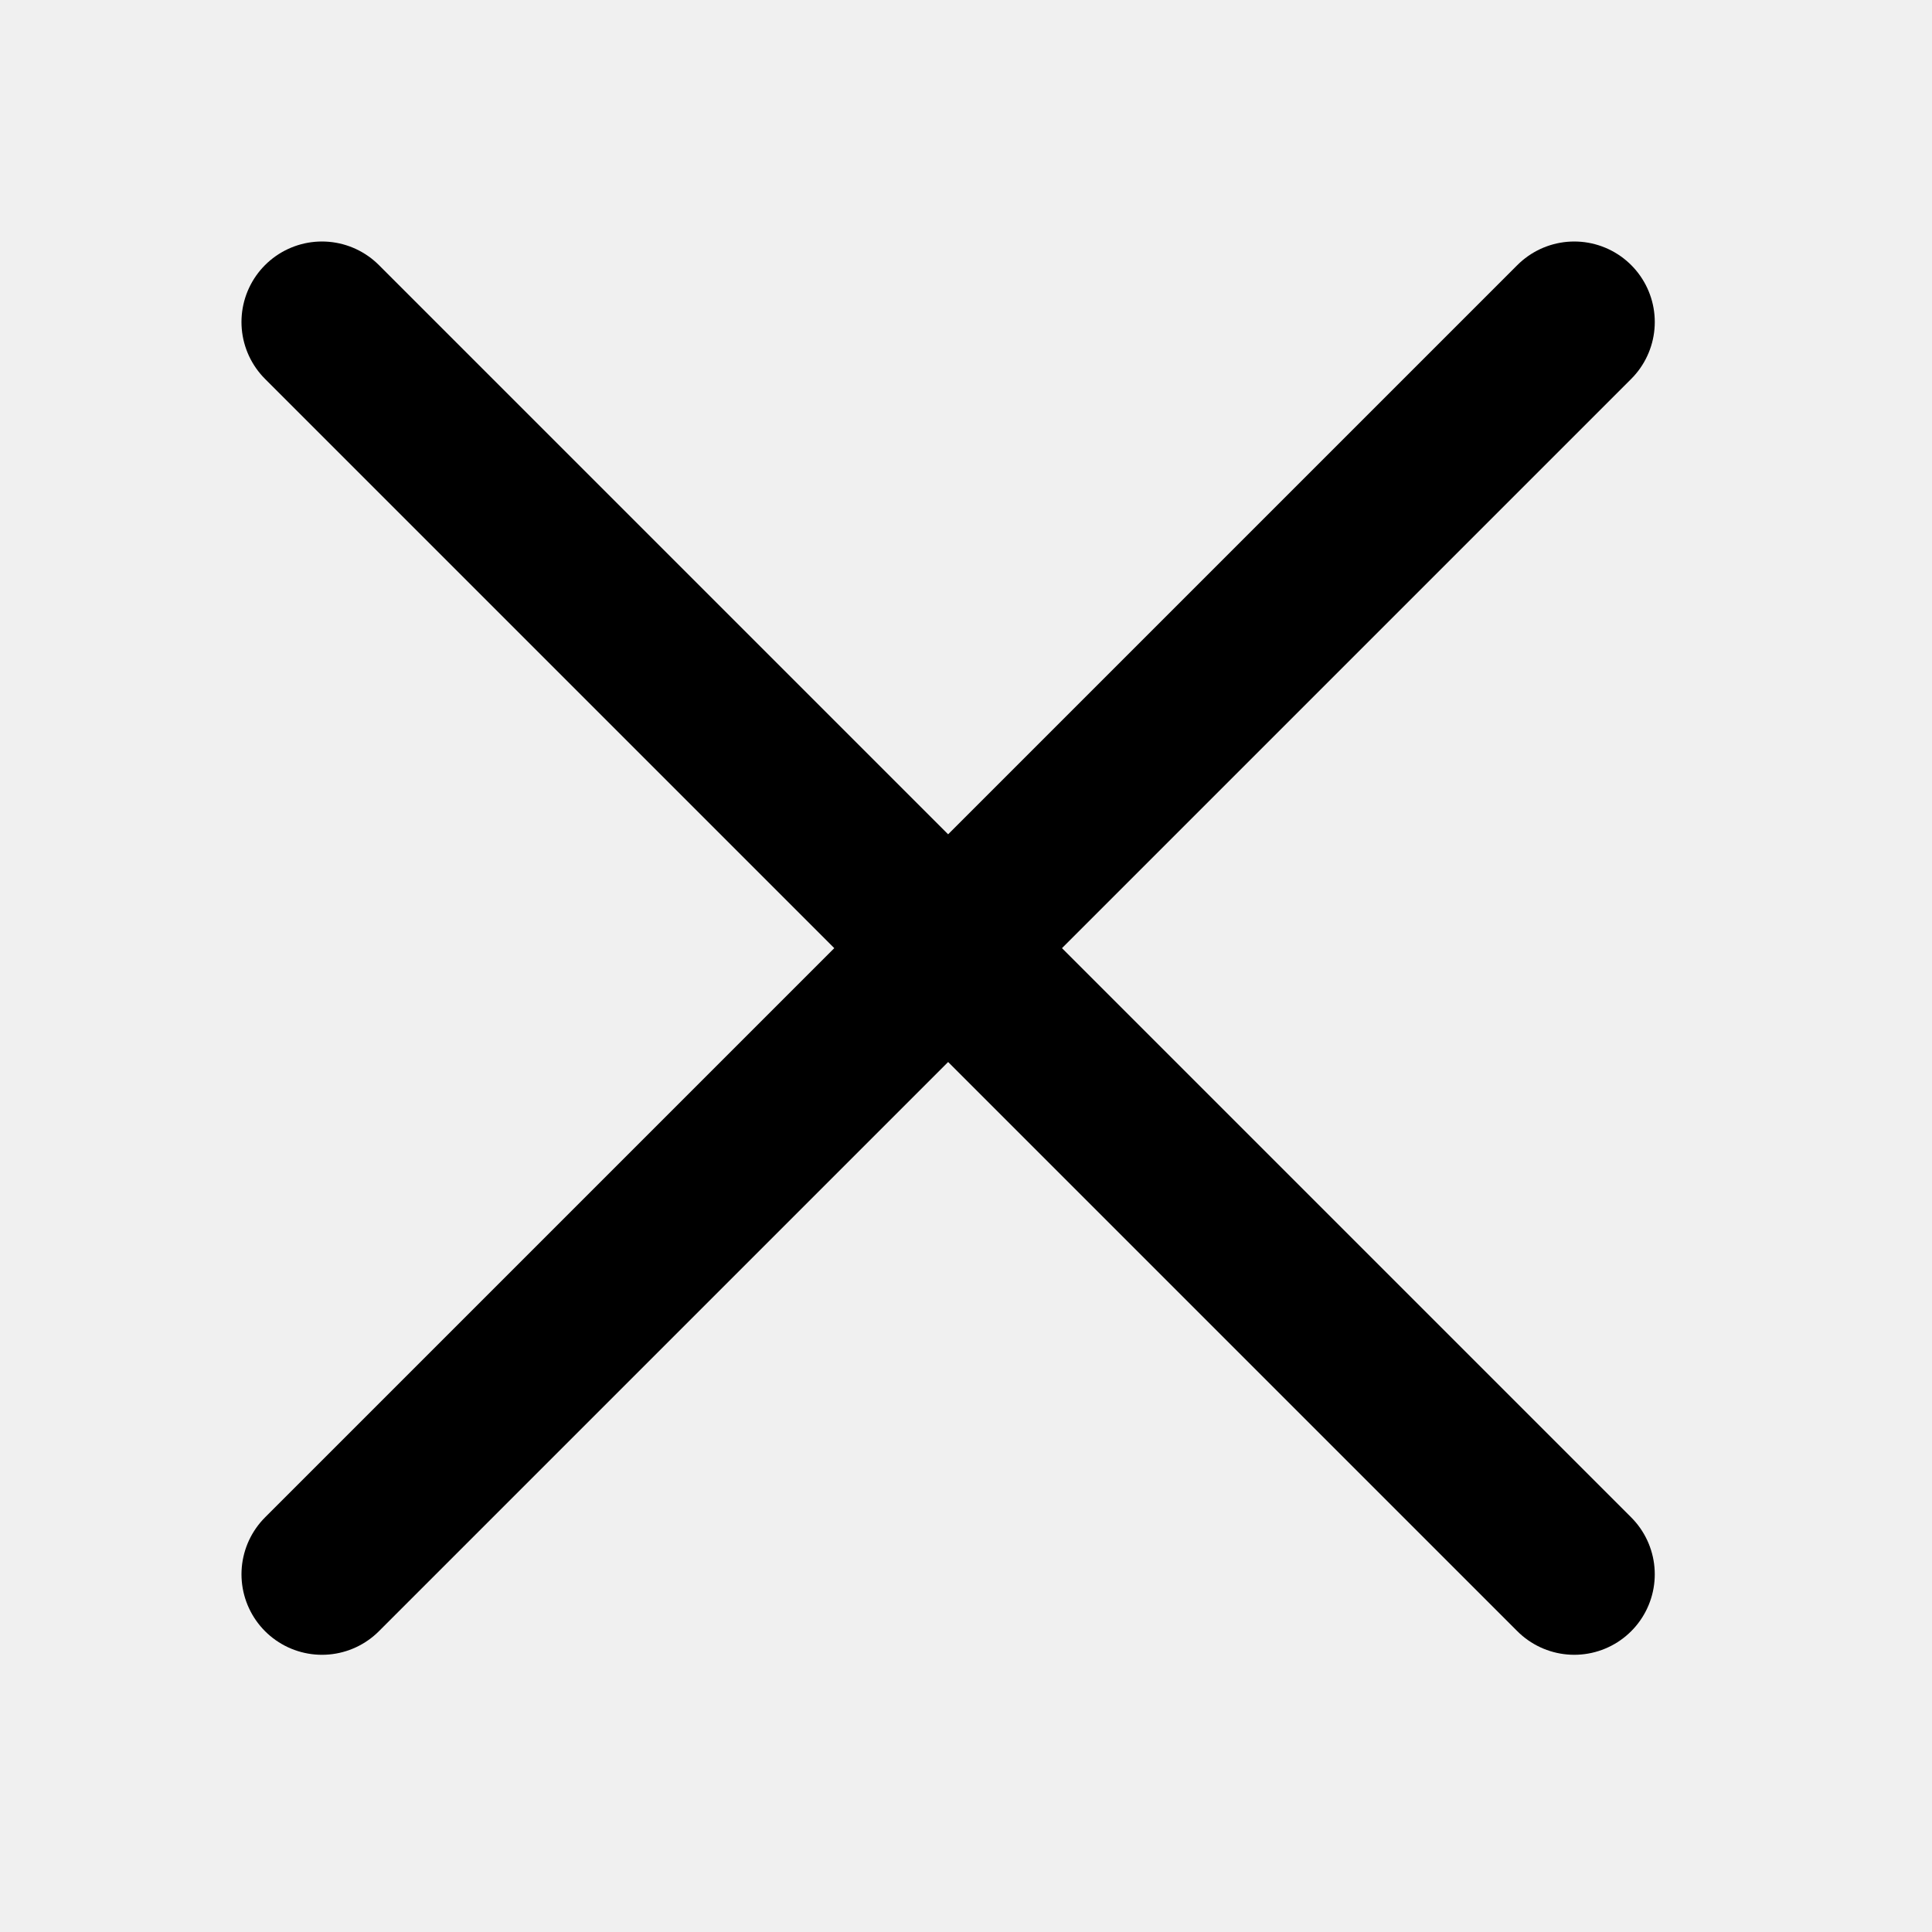
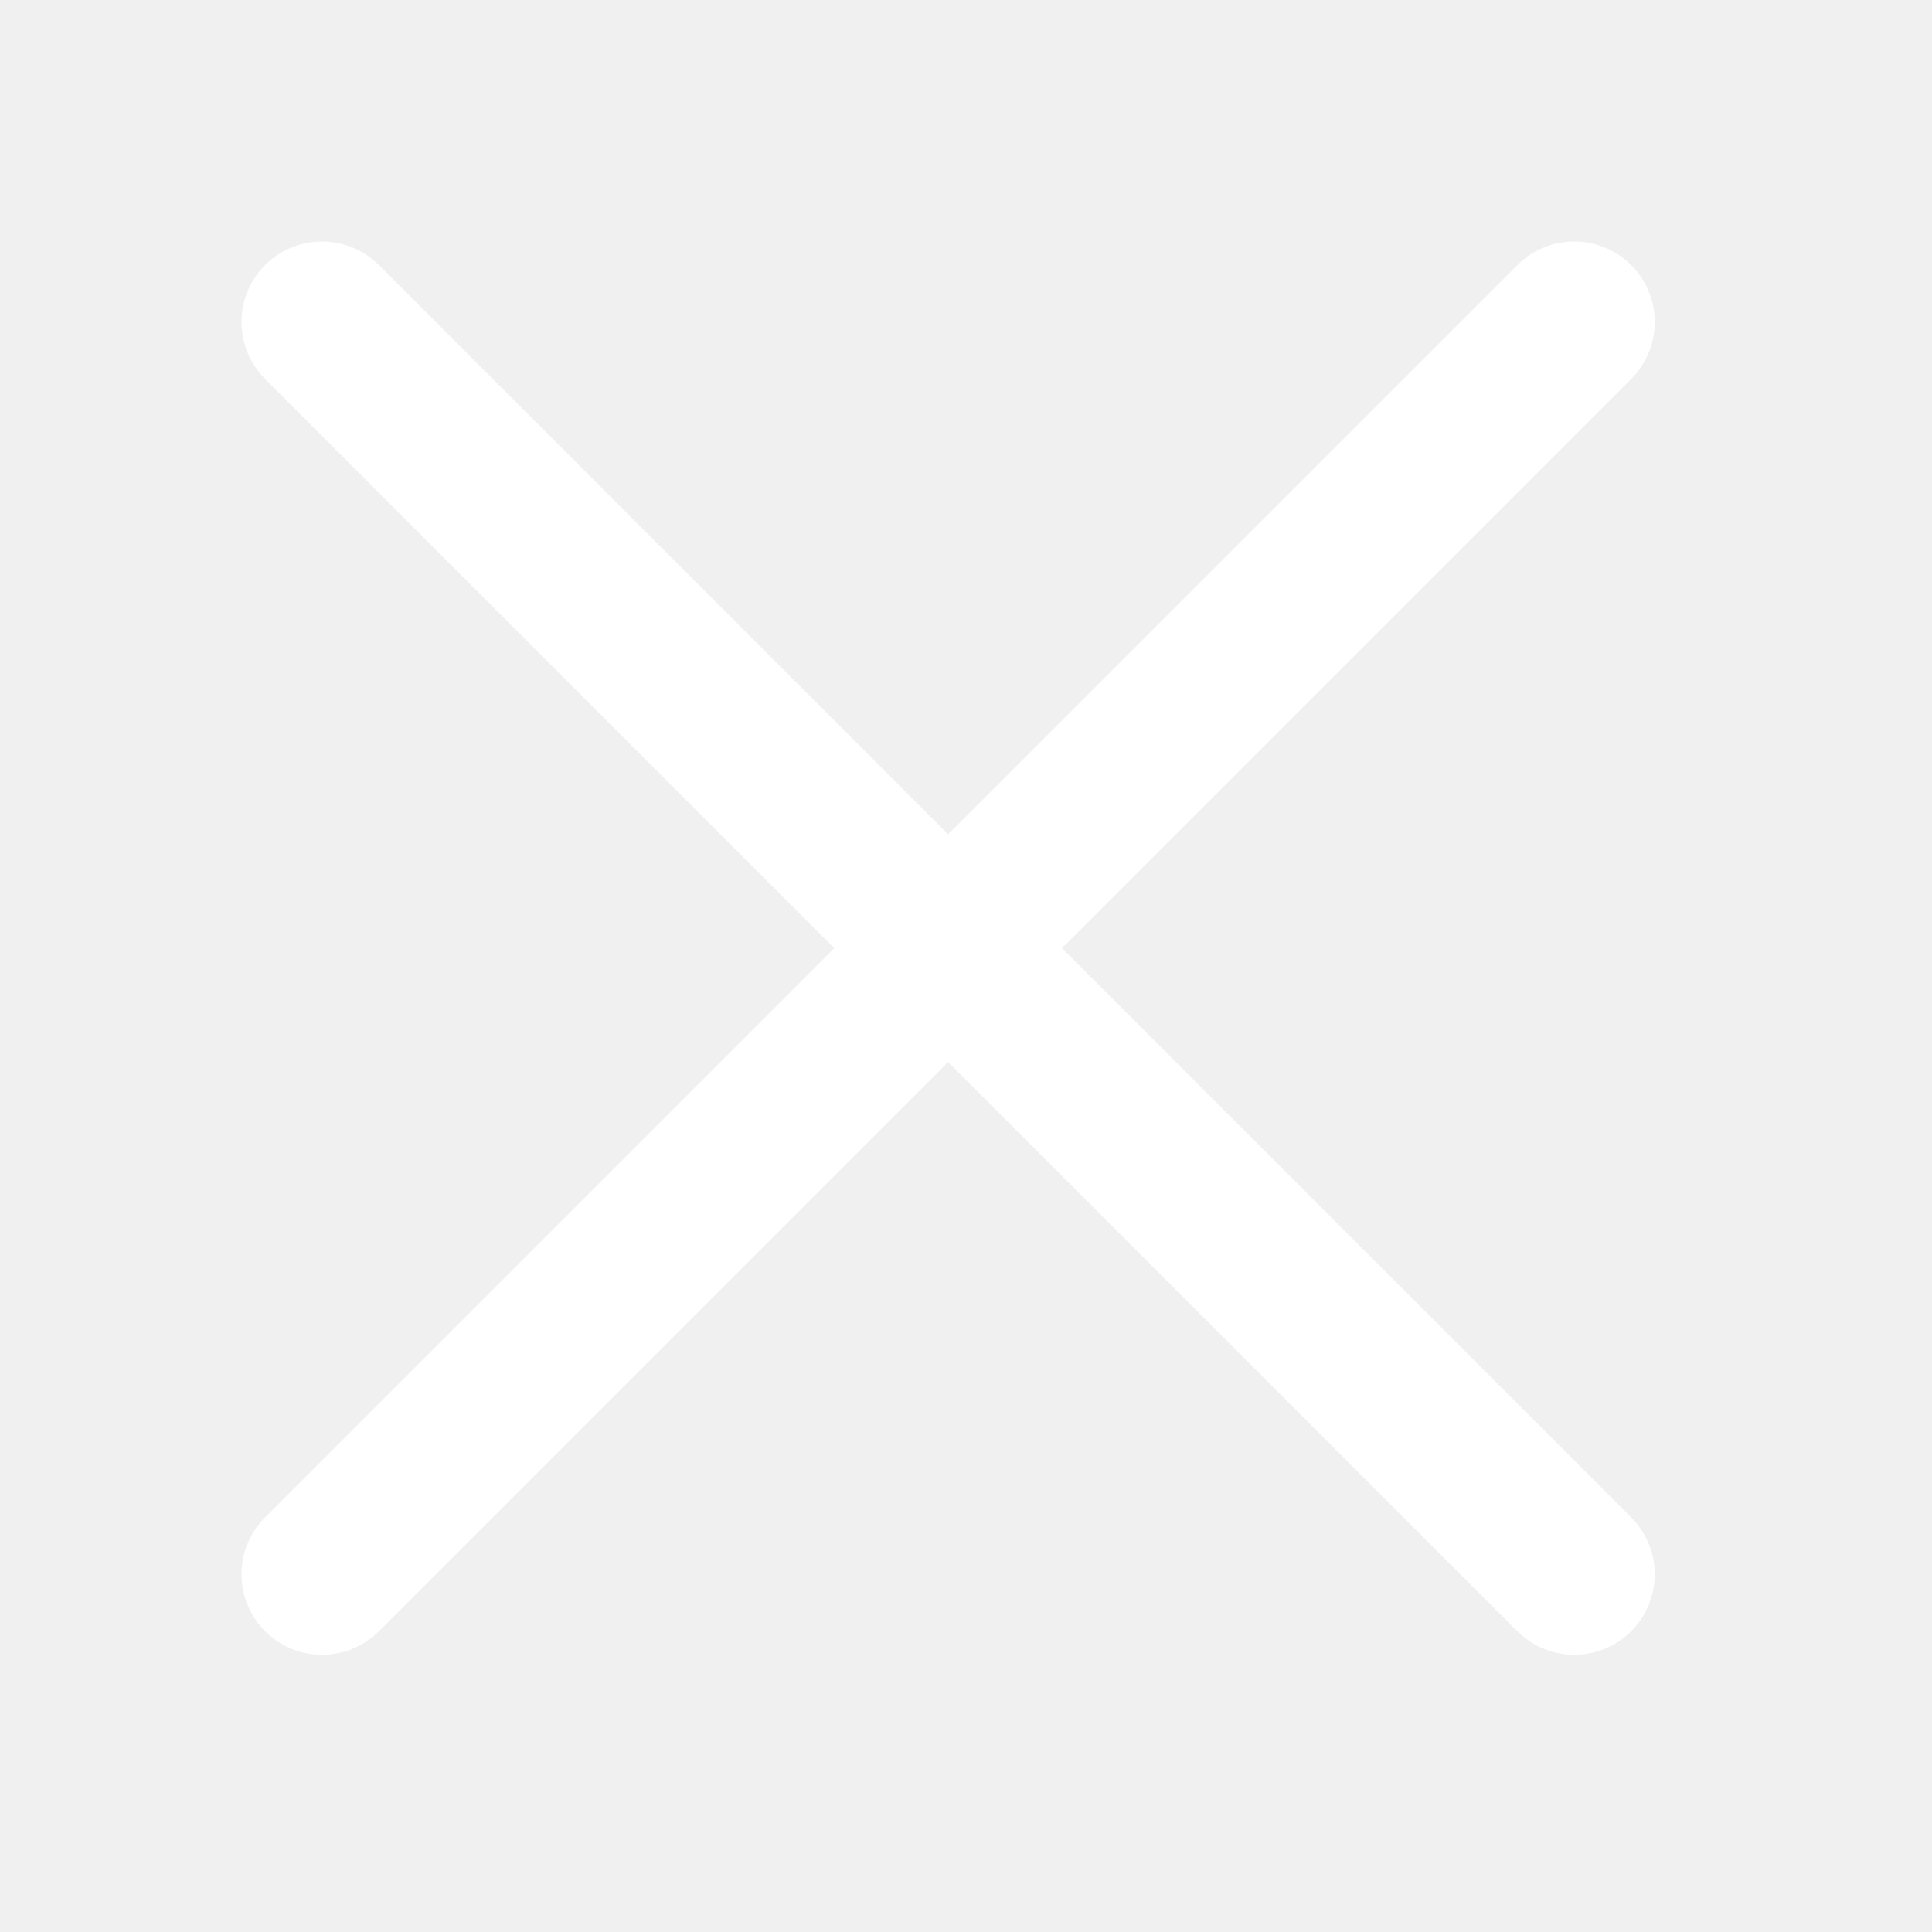
<svg xmlns="http://www.w3.org/2000/svg" width="24" height="24" viewBox="0 0 24 24">
-   <path d="M0 .5h22" transform="rotate(45 -2.225 7.078)" style="fill:none;stroke:#000;stroke-linecap:round;stroke-miterlimit:10;stroke-width:2px" />
-   <path data-name="Path" d="M0 .5h22" transform="rotate(-45 25.003 5.2)" style="fill:none;stroke:#000;stroke-linecap:round;stroke-miterlimit:10;stroke-width:2px" />
+   <path d="M0 .5h22" transform="rotate(45 -2.225 7.078)" style="fill:none;stroke:white;stroke-linecap:round;stroke-miterlimit:10;stroke-width:2px" />
+   <path data-name="Path" d="M0 .5h22" transform="rotate(-45 25.003 5.2)" style="fill:none;stroke:white;stroke-linecap:round;stroke-miterlimit:10;stroke-width:2px" />
</svg>
